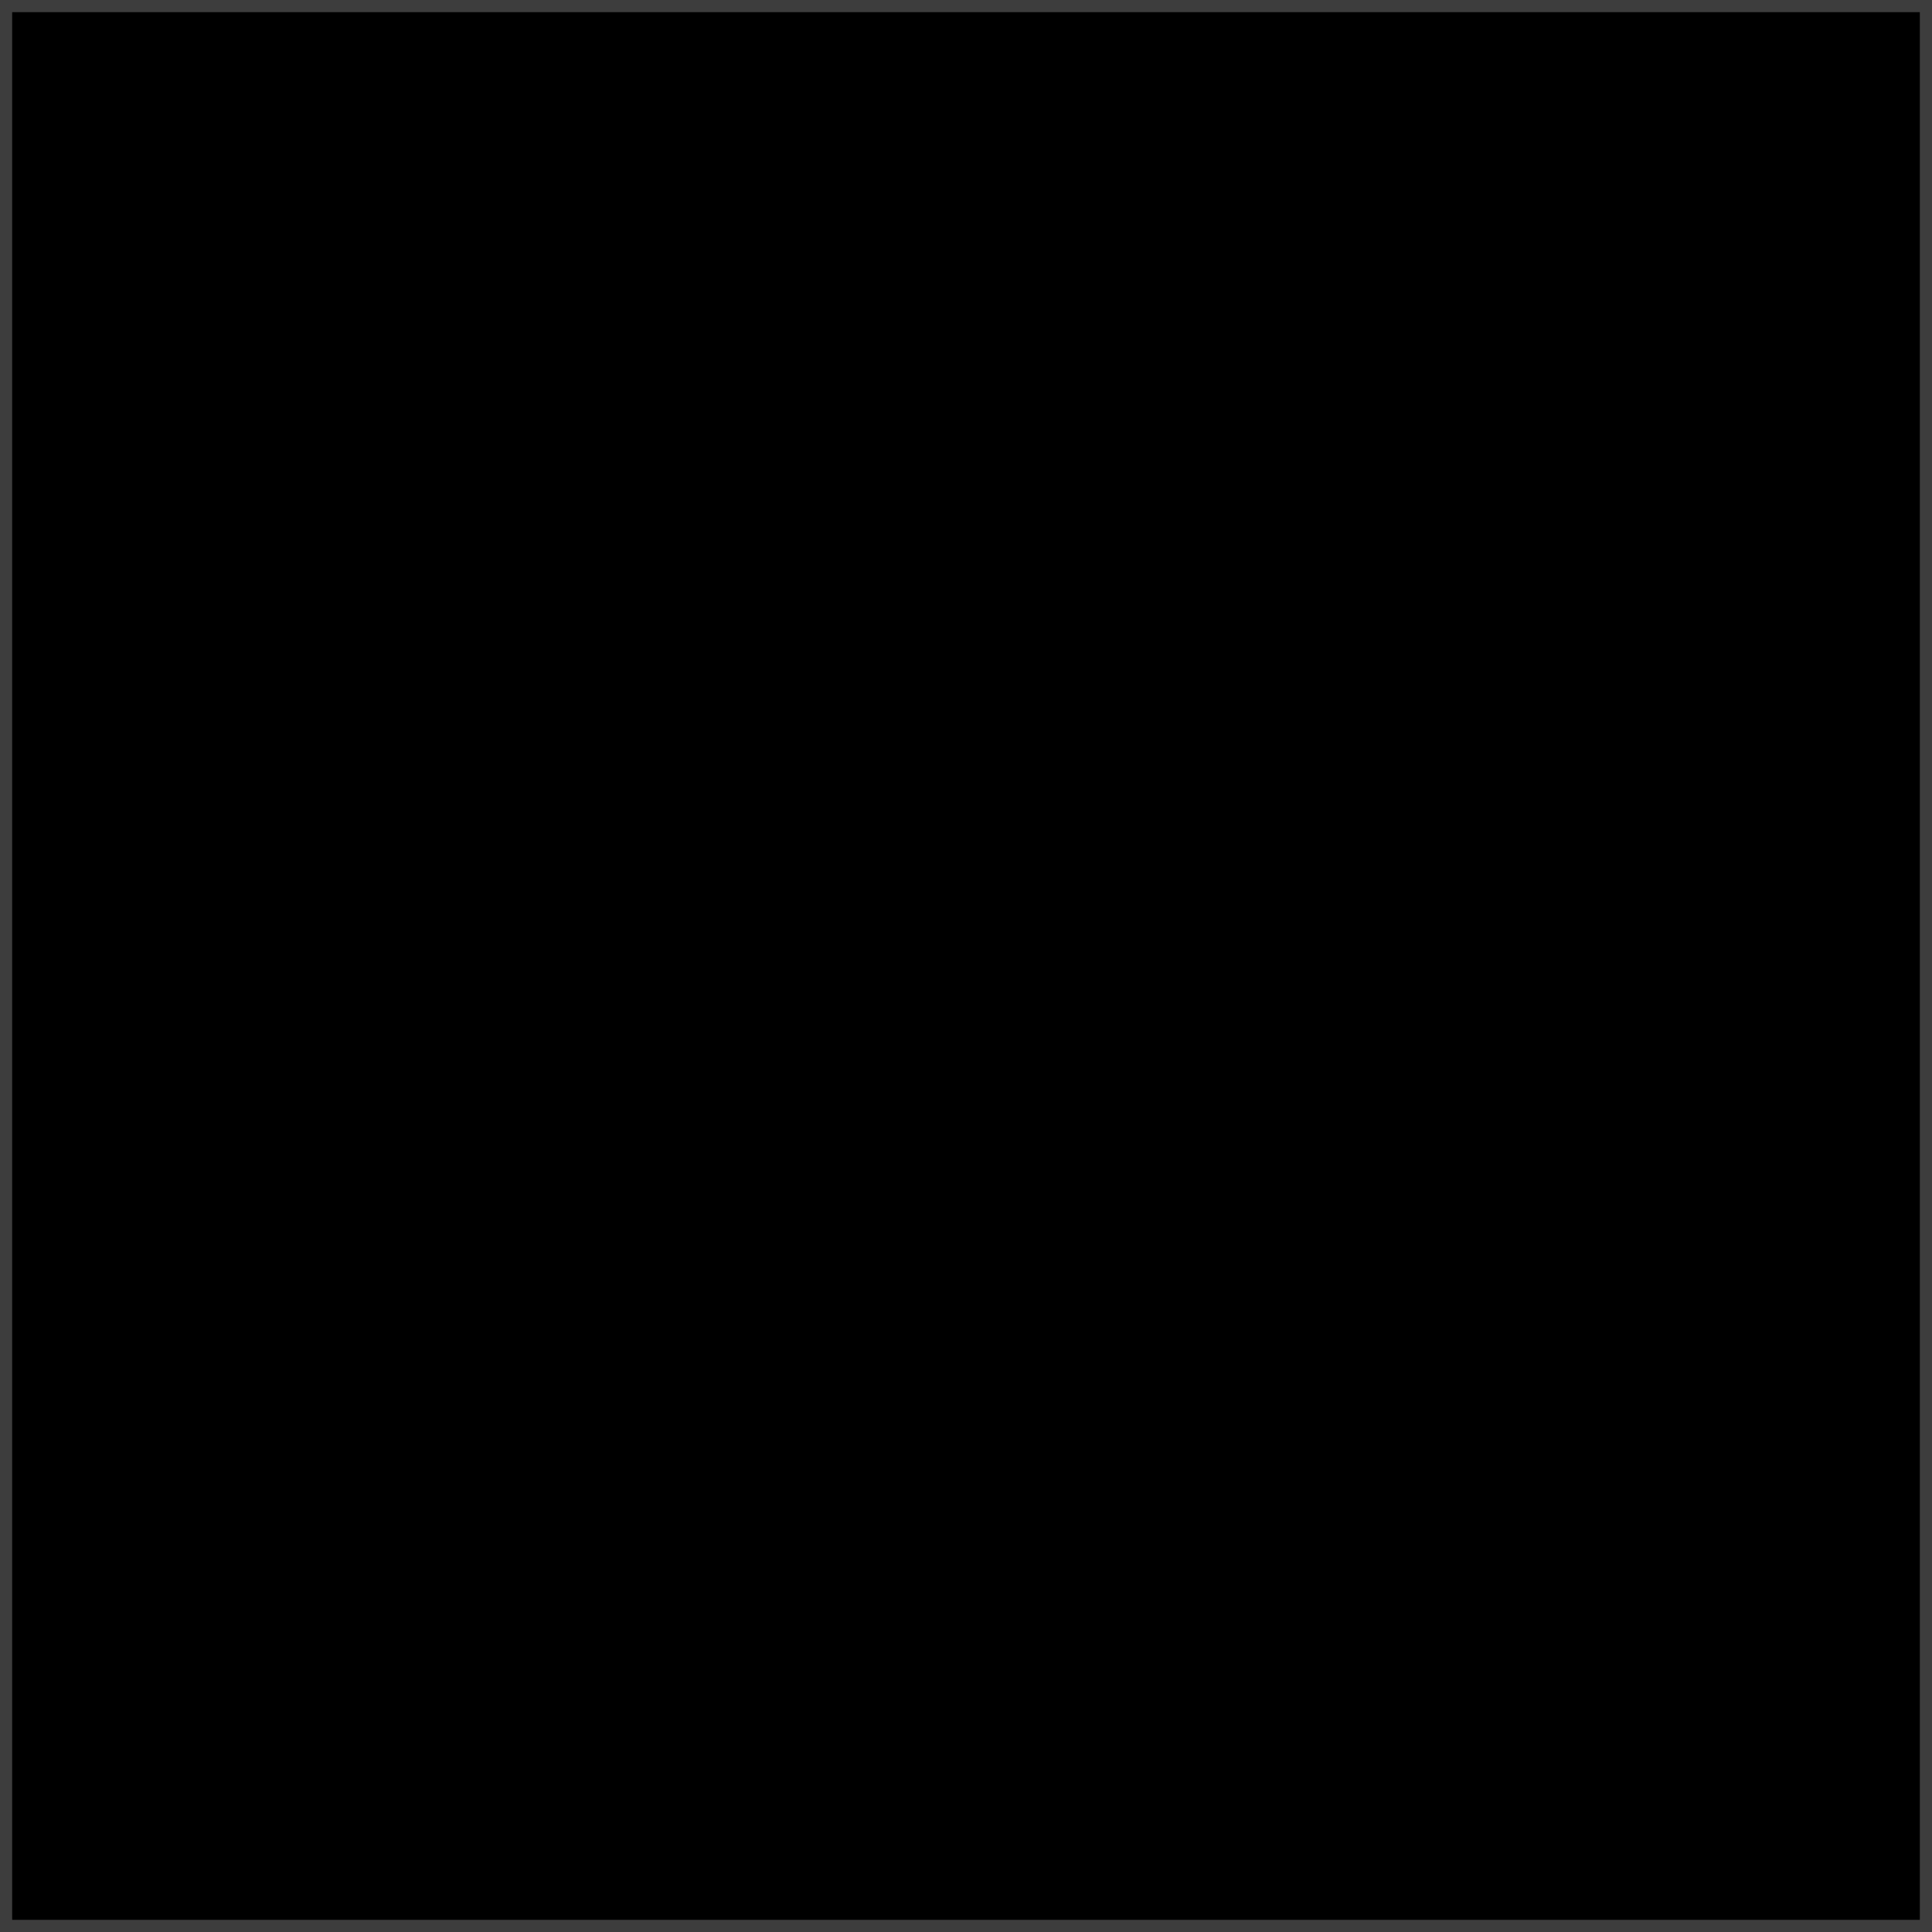
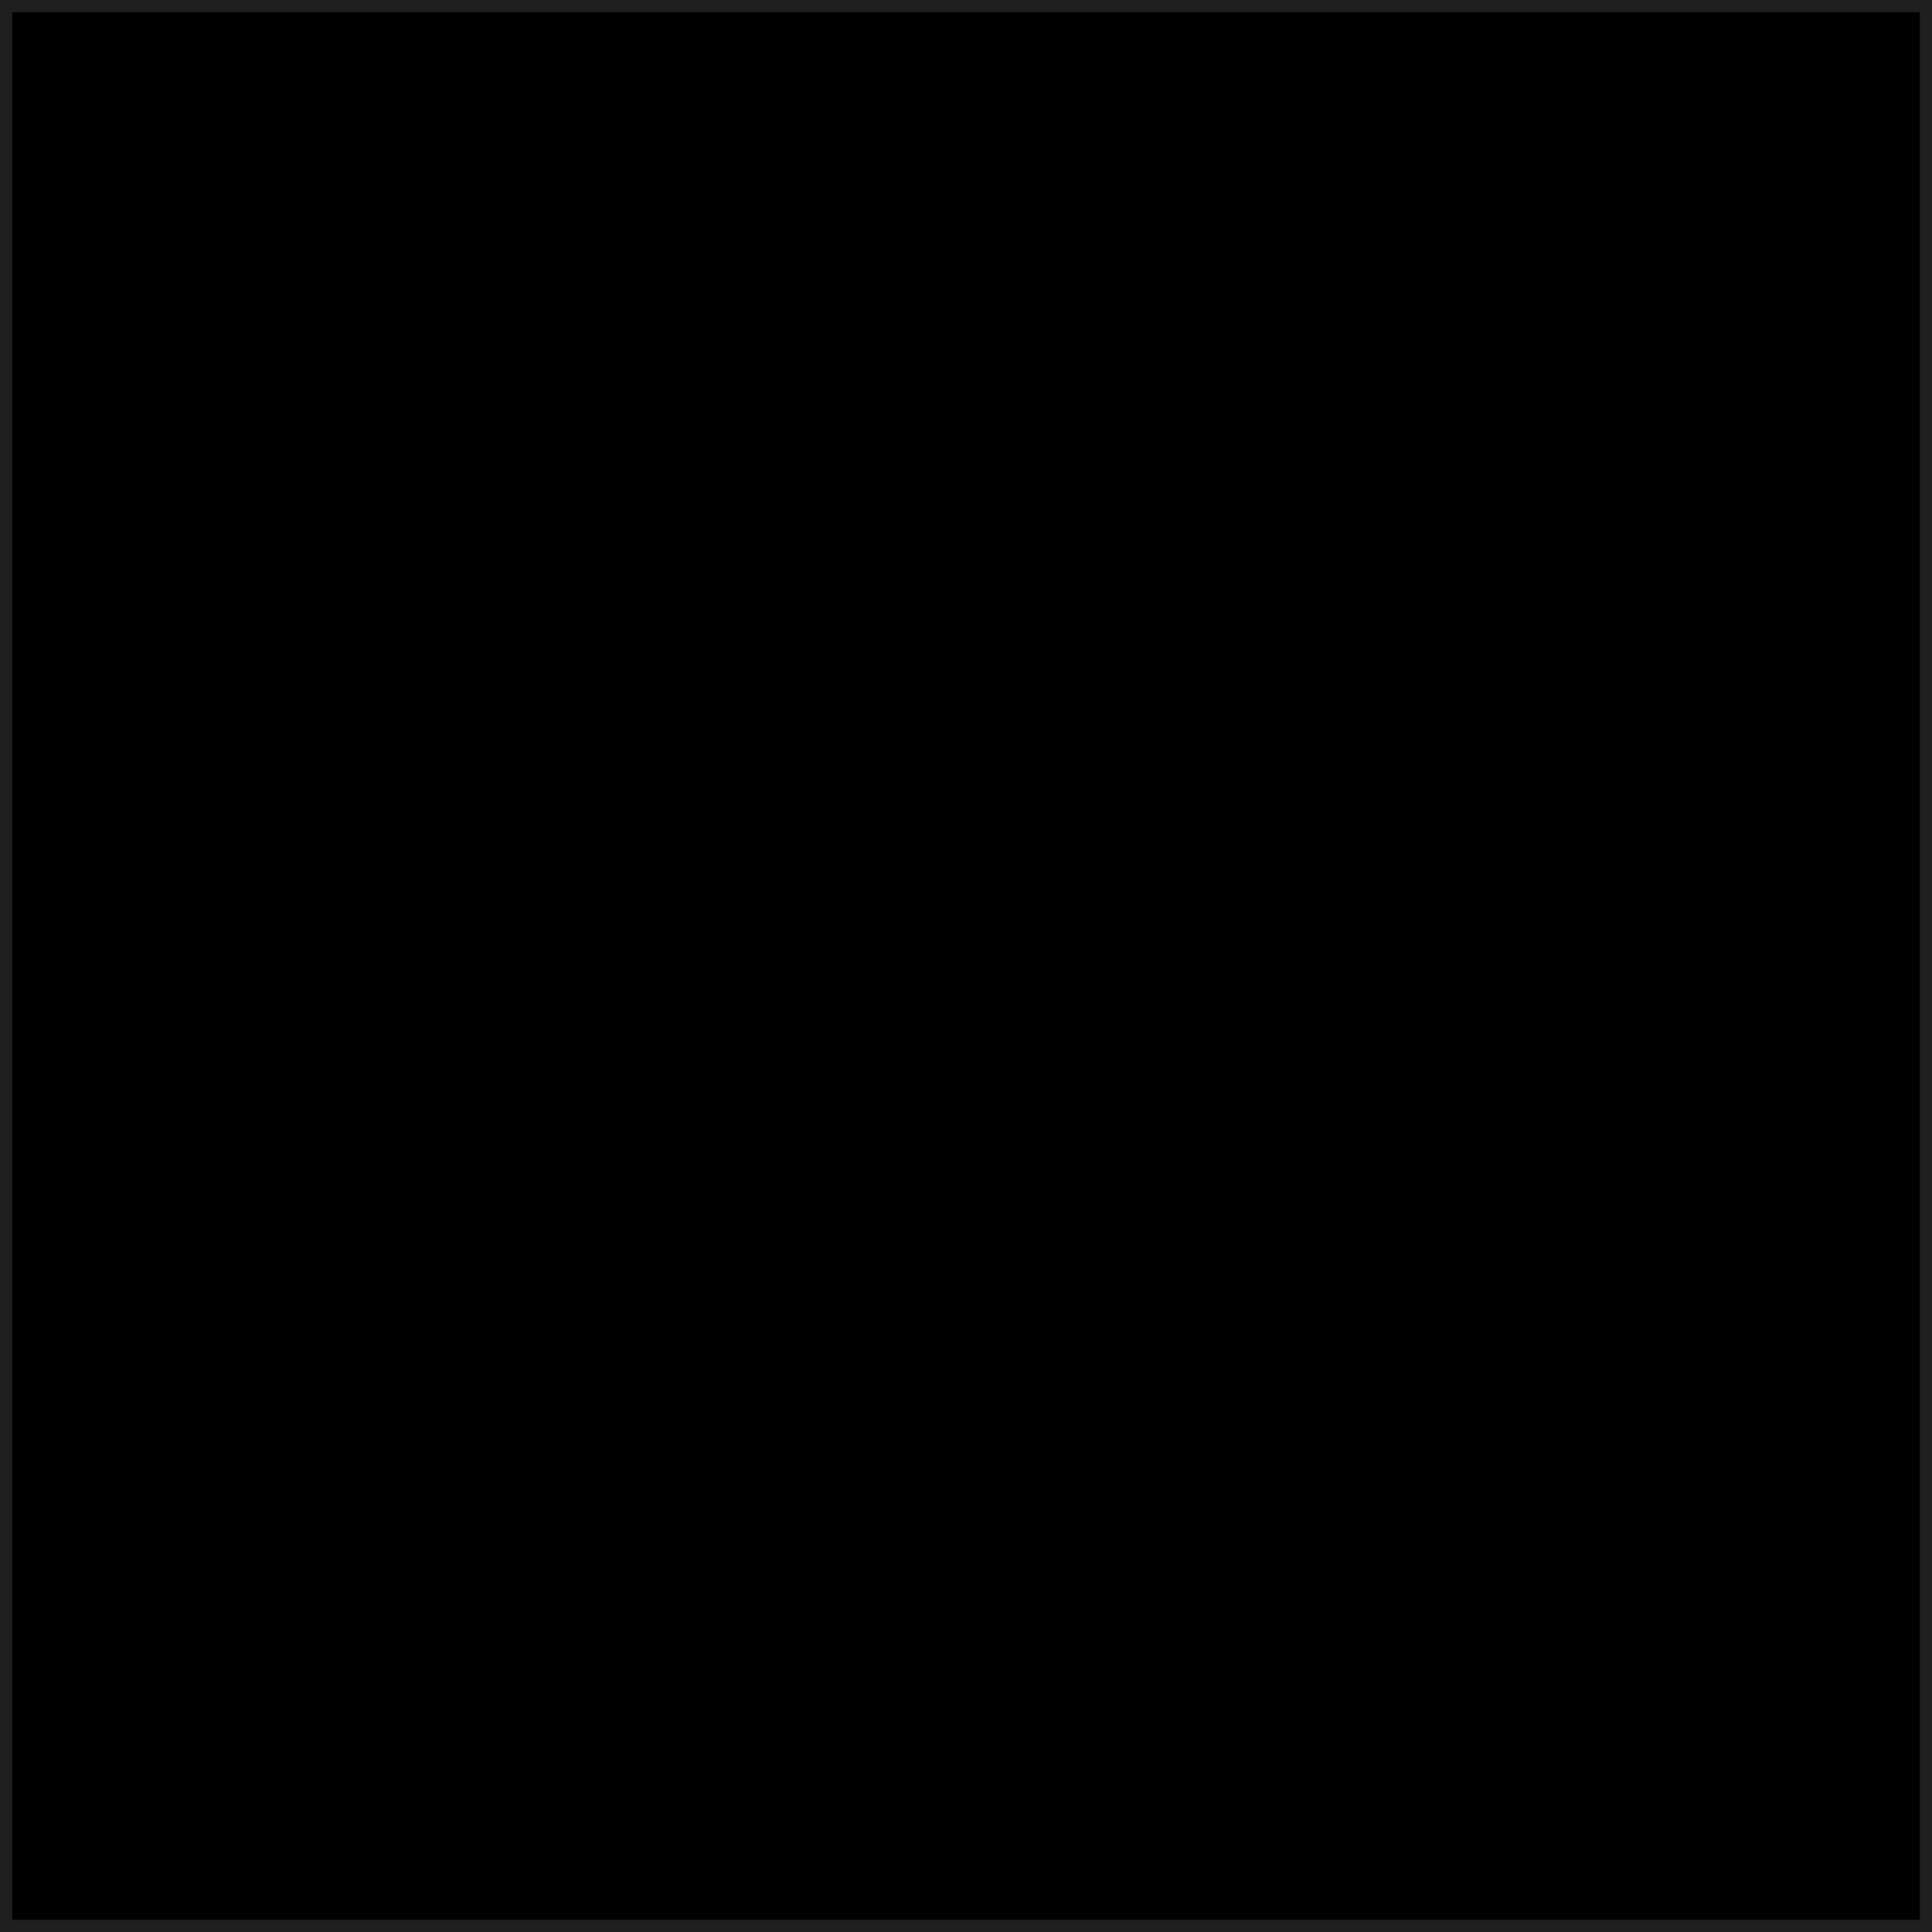
- <svg xmlns="http://www.w3.org/2000/svg" version="1.1" id="Ebene_1" x="0px" y="0px" viewBox="0 0 158.7 158.7" style="enable-background:new 0 0 158.7 158.7;" xml:space="preserve">
-   <style type="text/css">
- 	.st0{fill:#3D3D3D;}
- </style>
-   <rect width="158.7" height="158.7" />
+ <svg xmlns="http://www.w3.org/2000/svg" version="1.1" id="Ebene_1" x="0px" y="0px" width="935.43px" height="935.43px" viewBox="1233.07 0 935.43 935.43" enable-background="new 1233.07 0 935.43 935.43" xml:space="preserve">
+   <rect x="1233.07" y="0" width="935.43" height="935.43" />
  <g>
-     <path class="st0" d="M157.7,1v156.7H1V1H157.7 M158.7,0H0v158.7h158.7V0L158.7,0z" />
+     <path fill="#1F1F1F" d="M2162.606,5.894v923.641h-923.641V5.894H2162.606 M2168.5,0h-935.43v935.43h935.43V0L2168.5,0z" />
  </g>
</svg>
